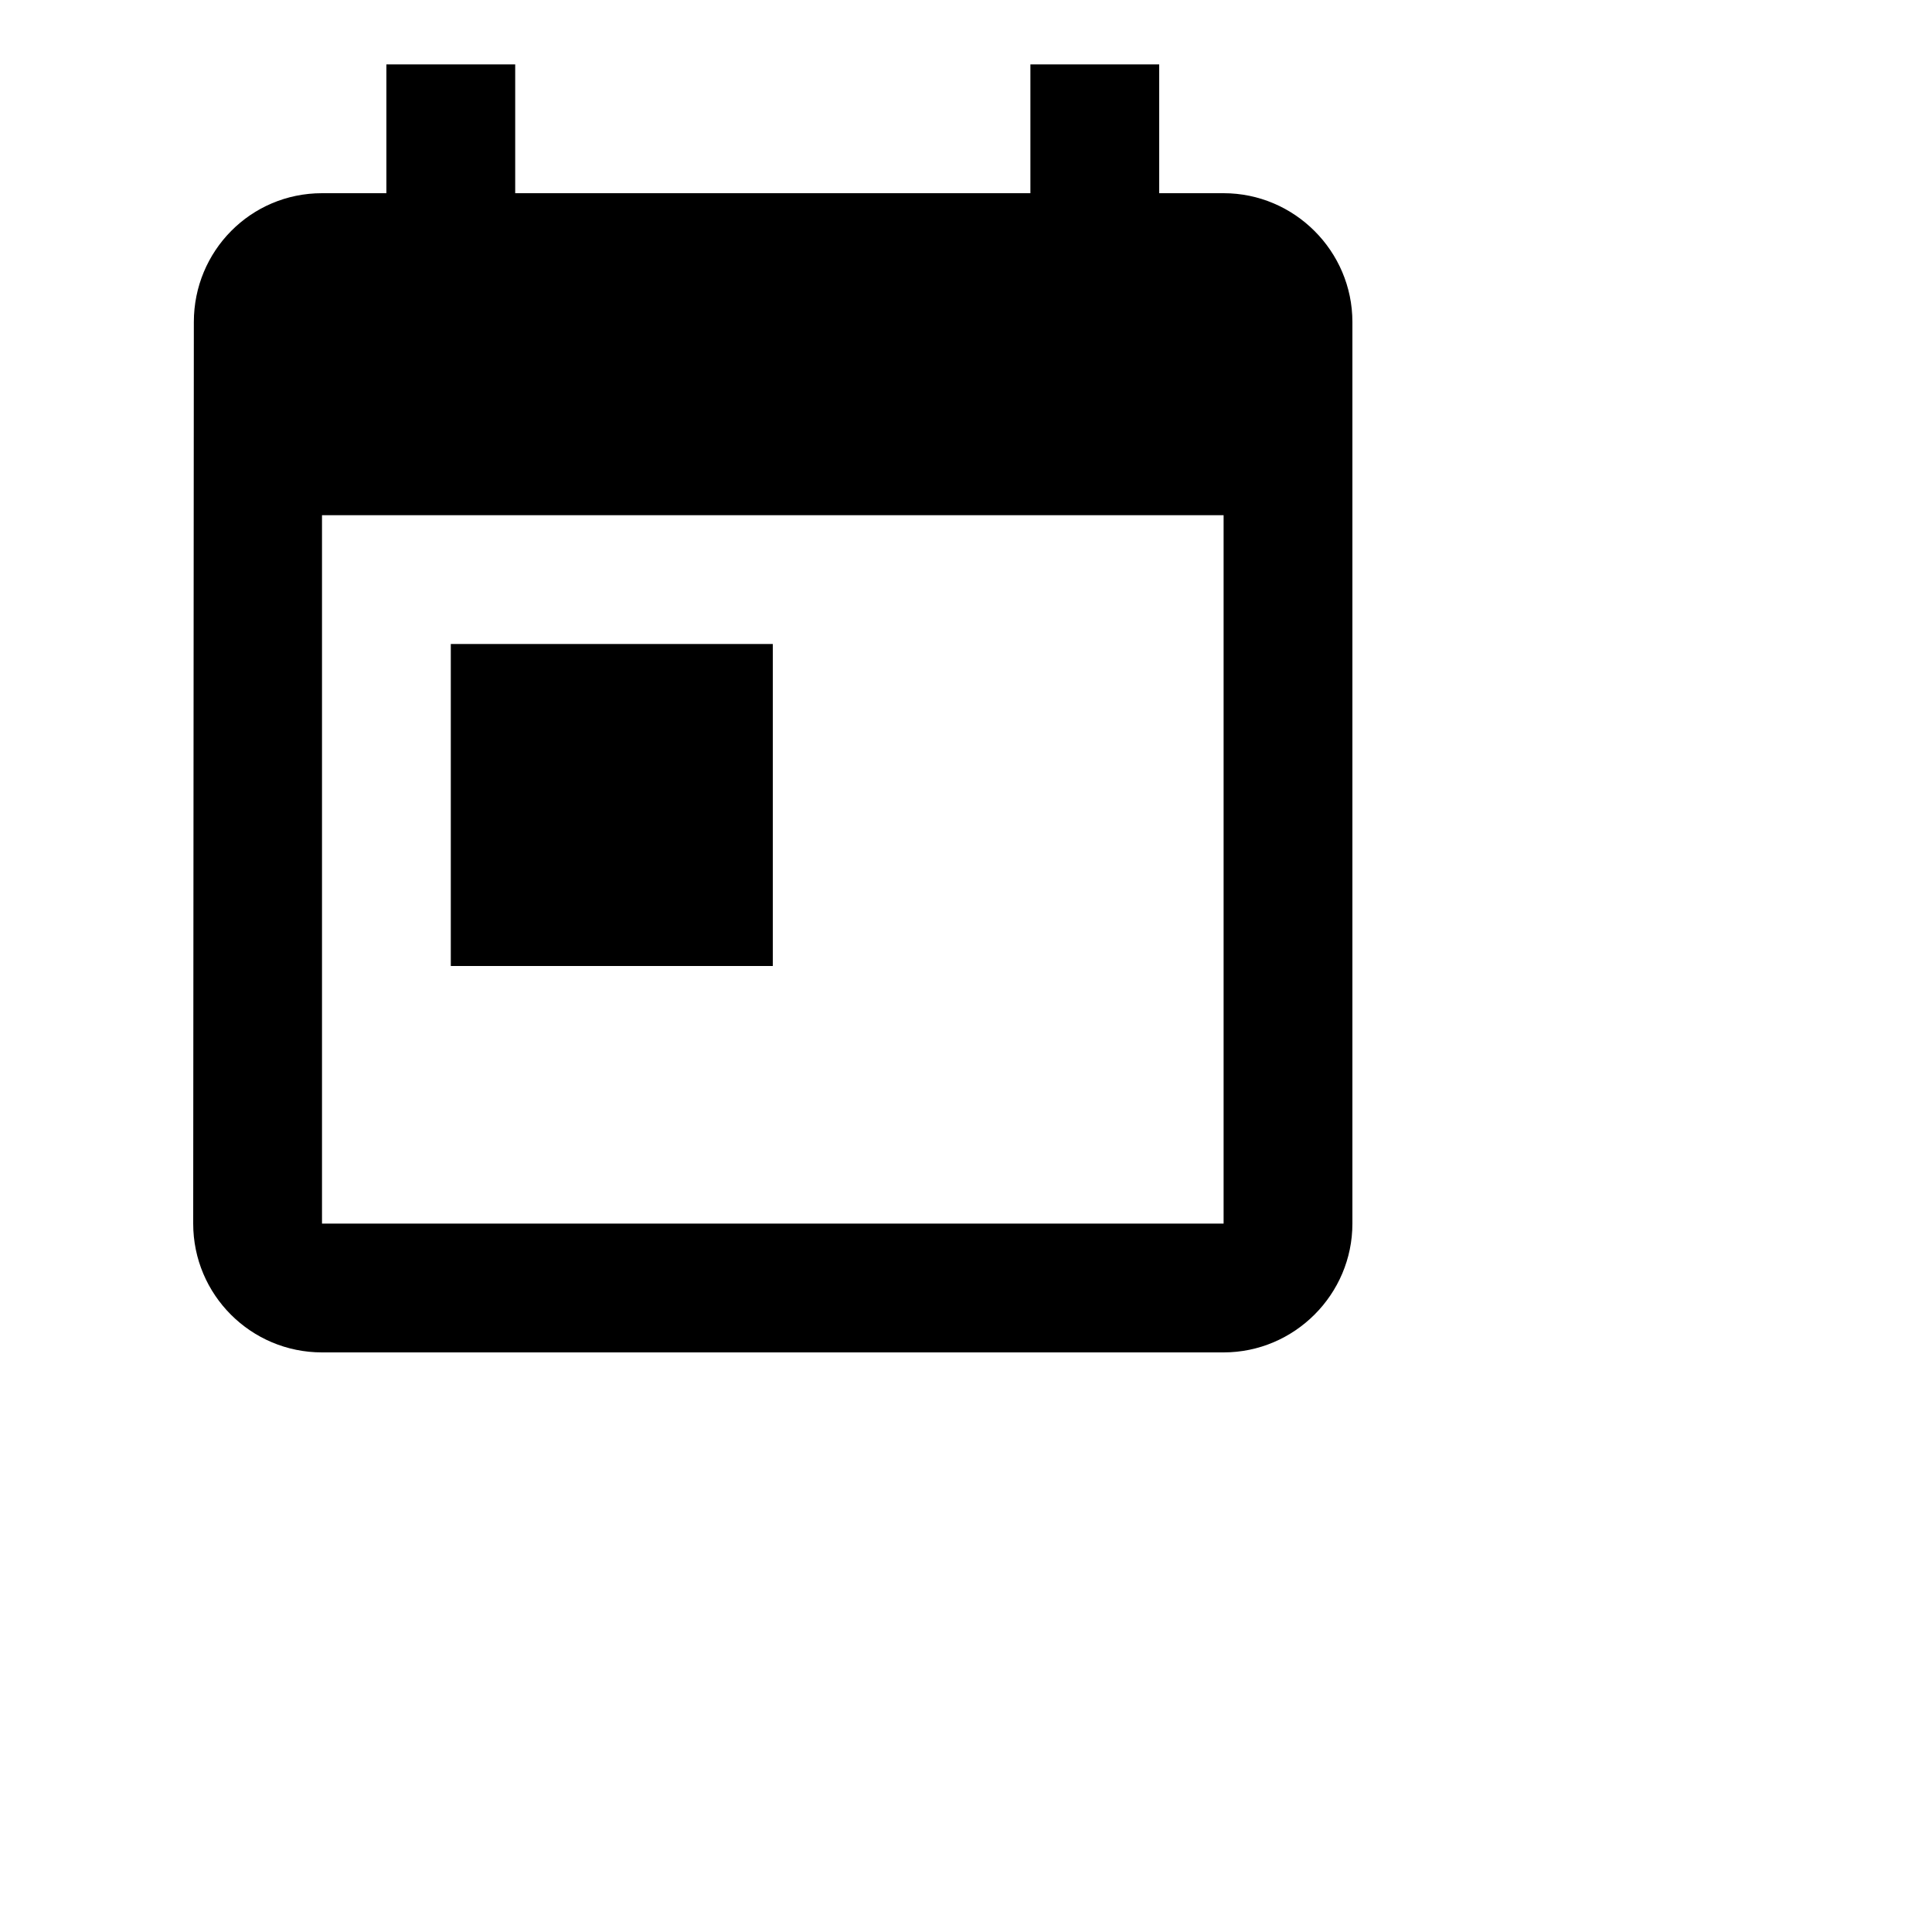
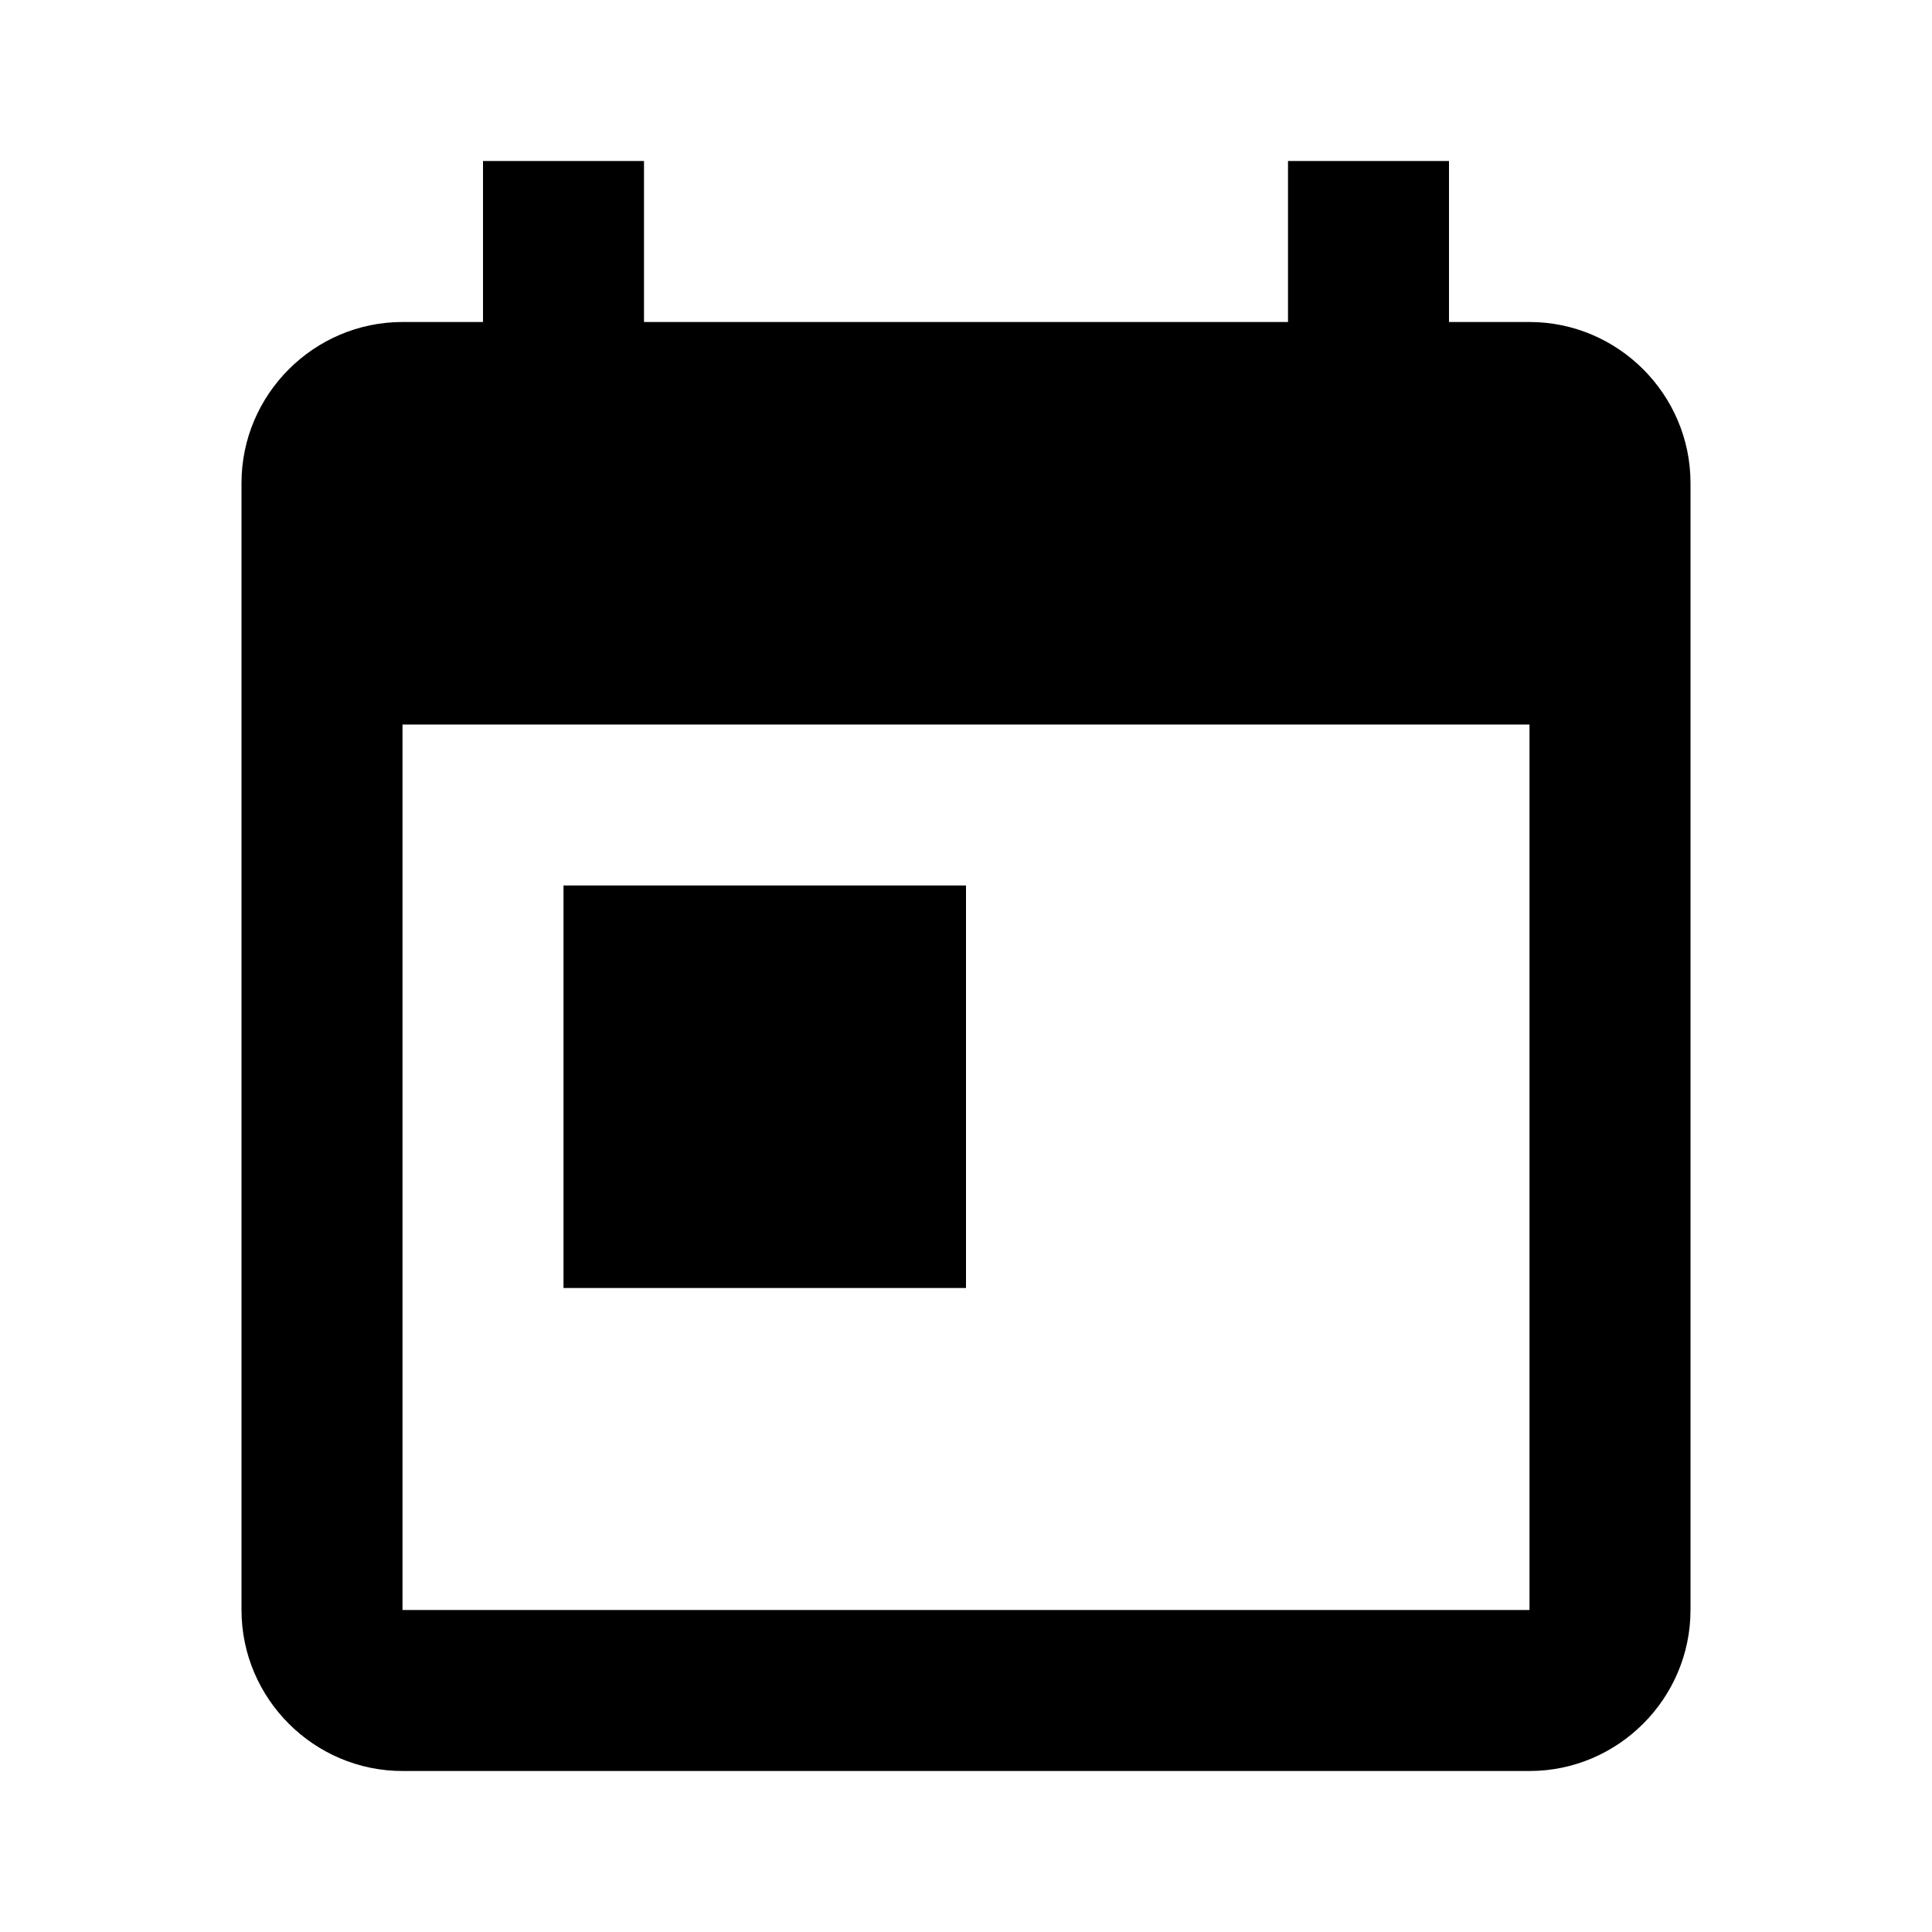
- <svg xmlns="http://www.w3.org/2000/svg" style="width:30px;height:30px" viewBox="0 0 30 30">
-   <path d="M19 3h-1V1h-2v2H8V1H6v2H5c-1.11 0-1.99.9-1.99 2L3 19a2 2 0 002 2h14c1.1 0 2-.9 2-2V5c0-1.1-.9-2-2-2zm0 16H5V8h14v11zM7 10h5v5H7z" />
+ <svg xmlns="http://www.w3.org/2000/svg" viewBox="0 0 24 24">
+   <path d="M19 4h-1V2h-2v2H8V2H6v2H5c-1.1 0-2 .9-2 2v14c0 1.1.9 2 2 2h14c1.1 0 2-.9 2-2V6c0-1.1-.9-2-2-2zm0 16H5V9h14v11zM7 11h5v5H7v-5z" />
</svg>
